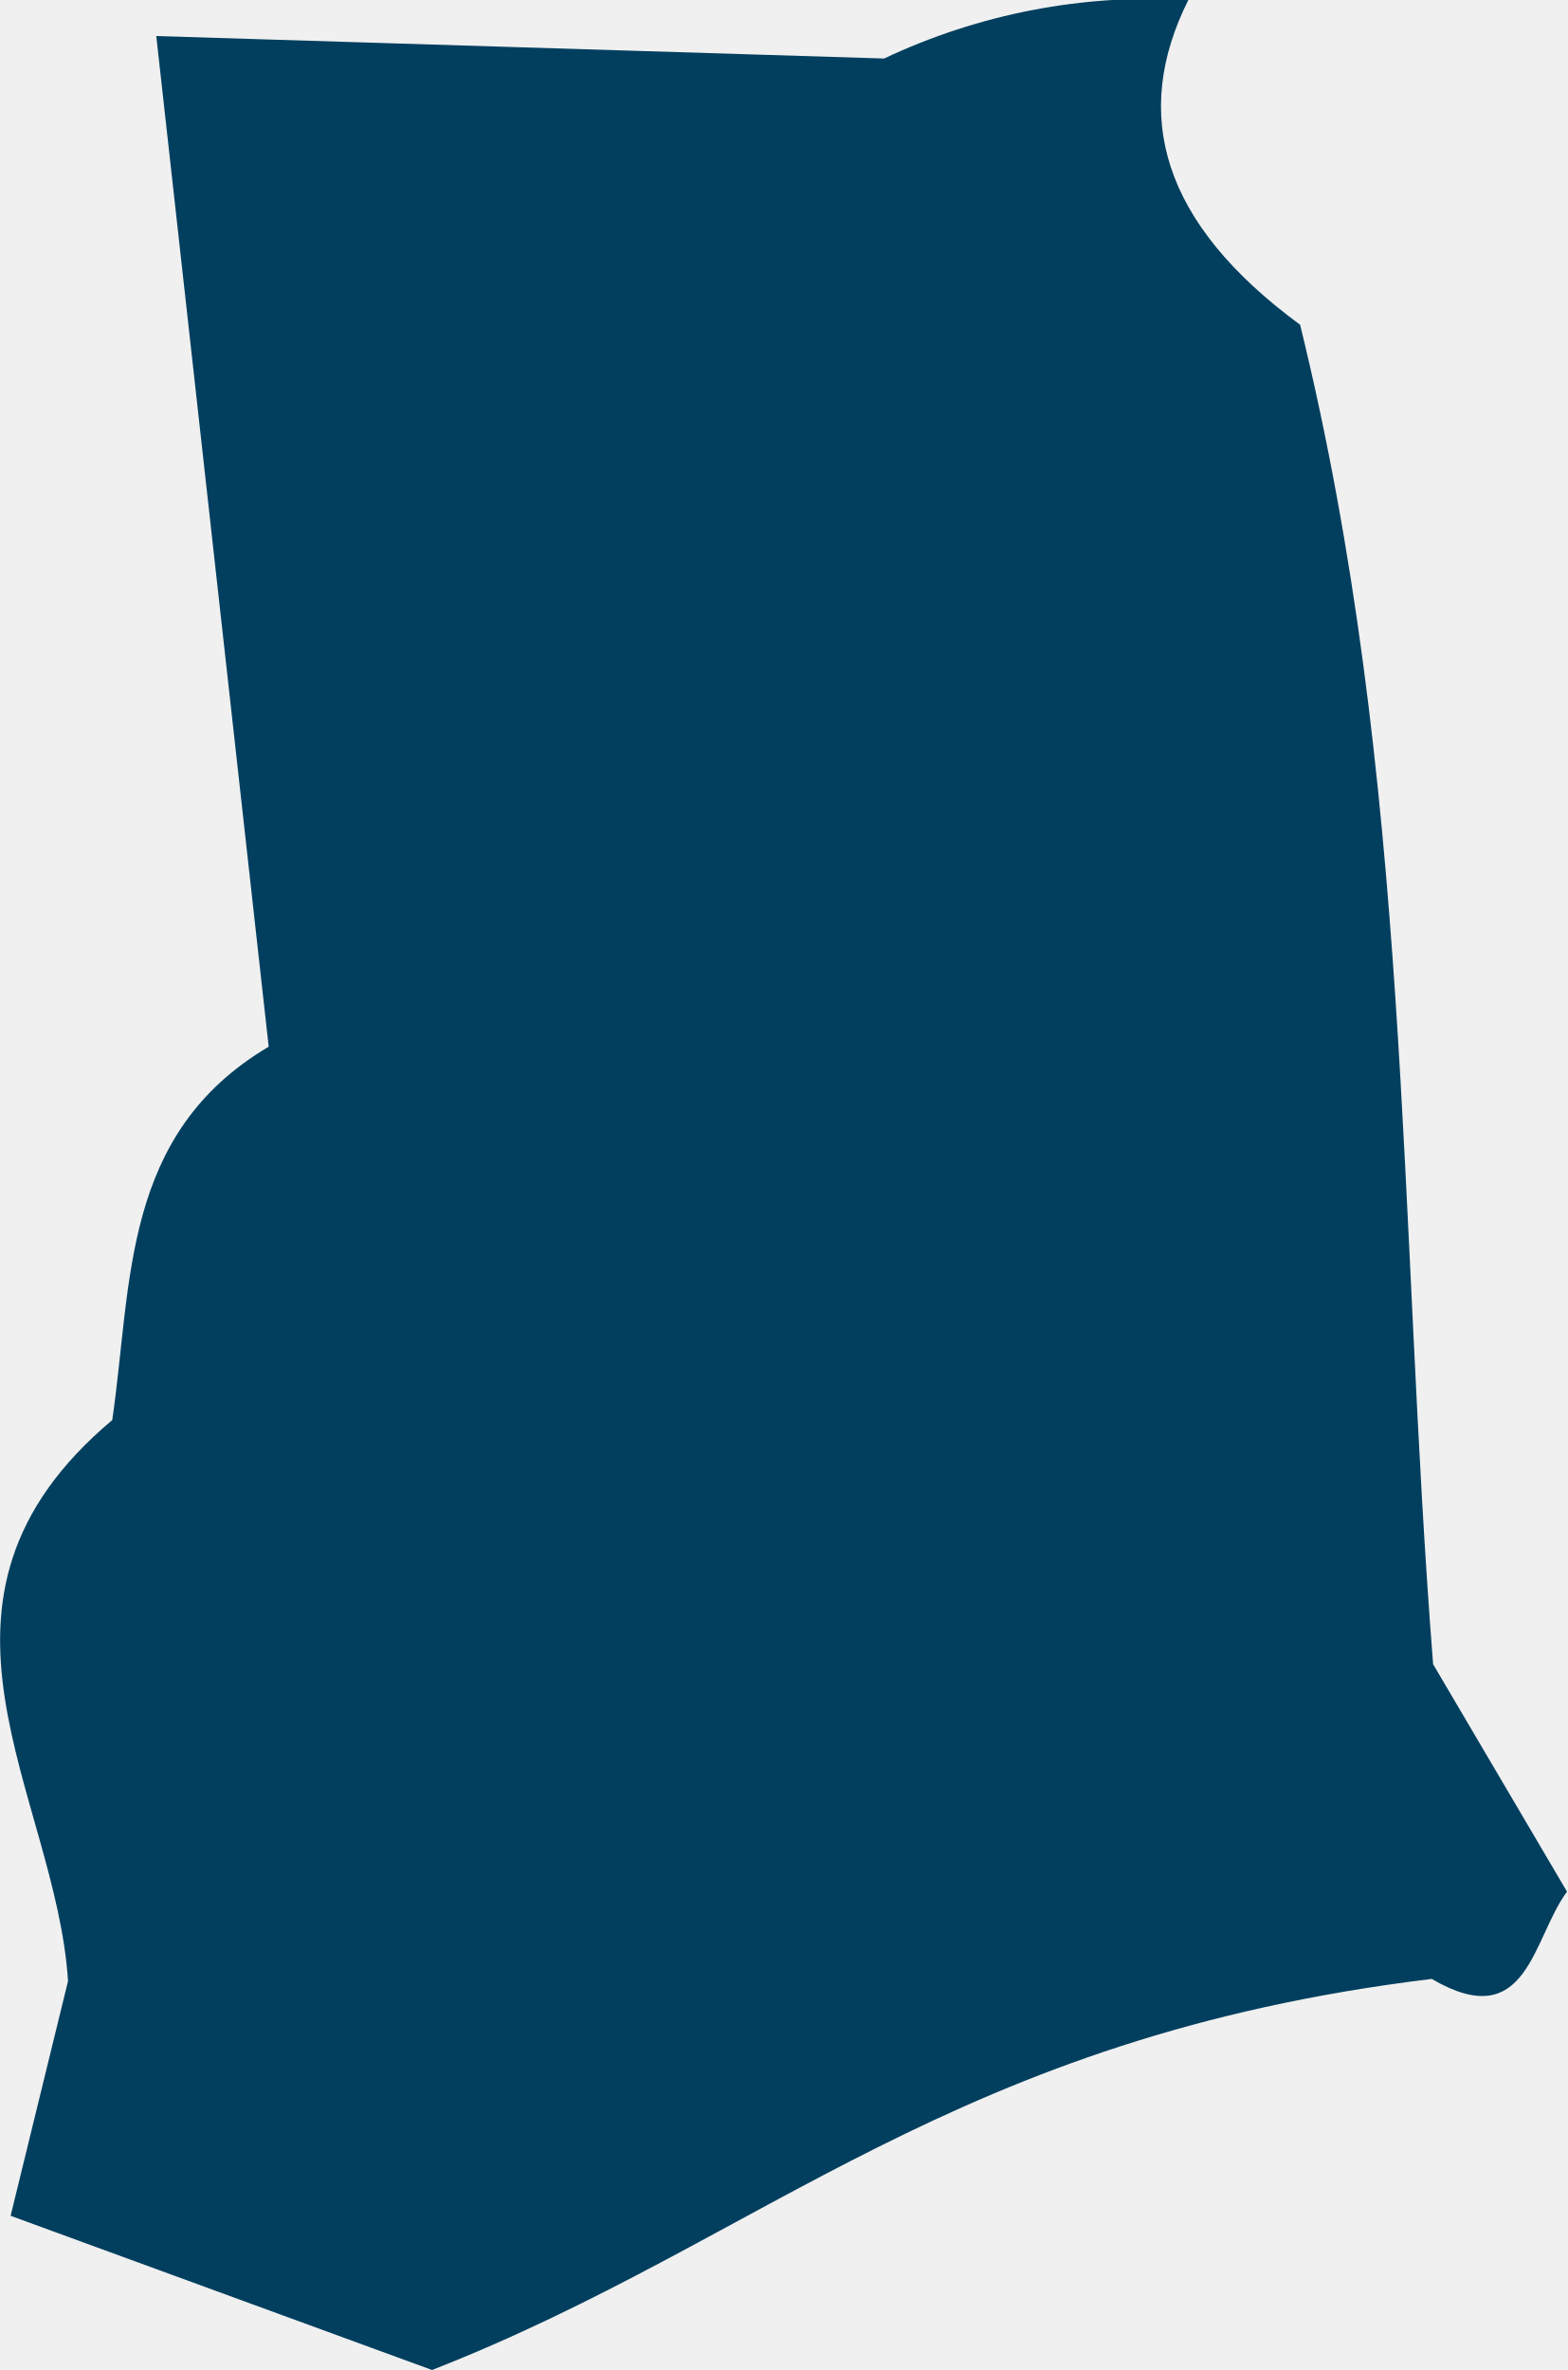
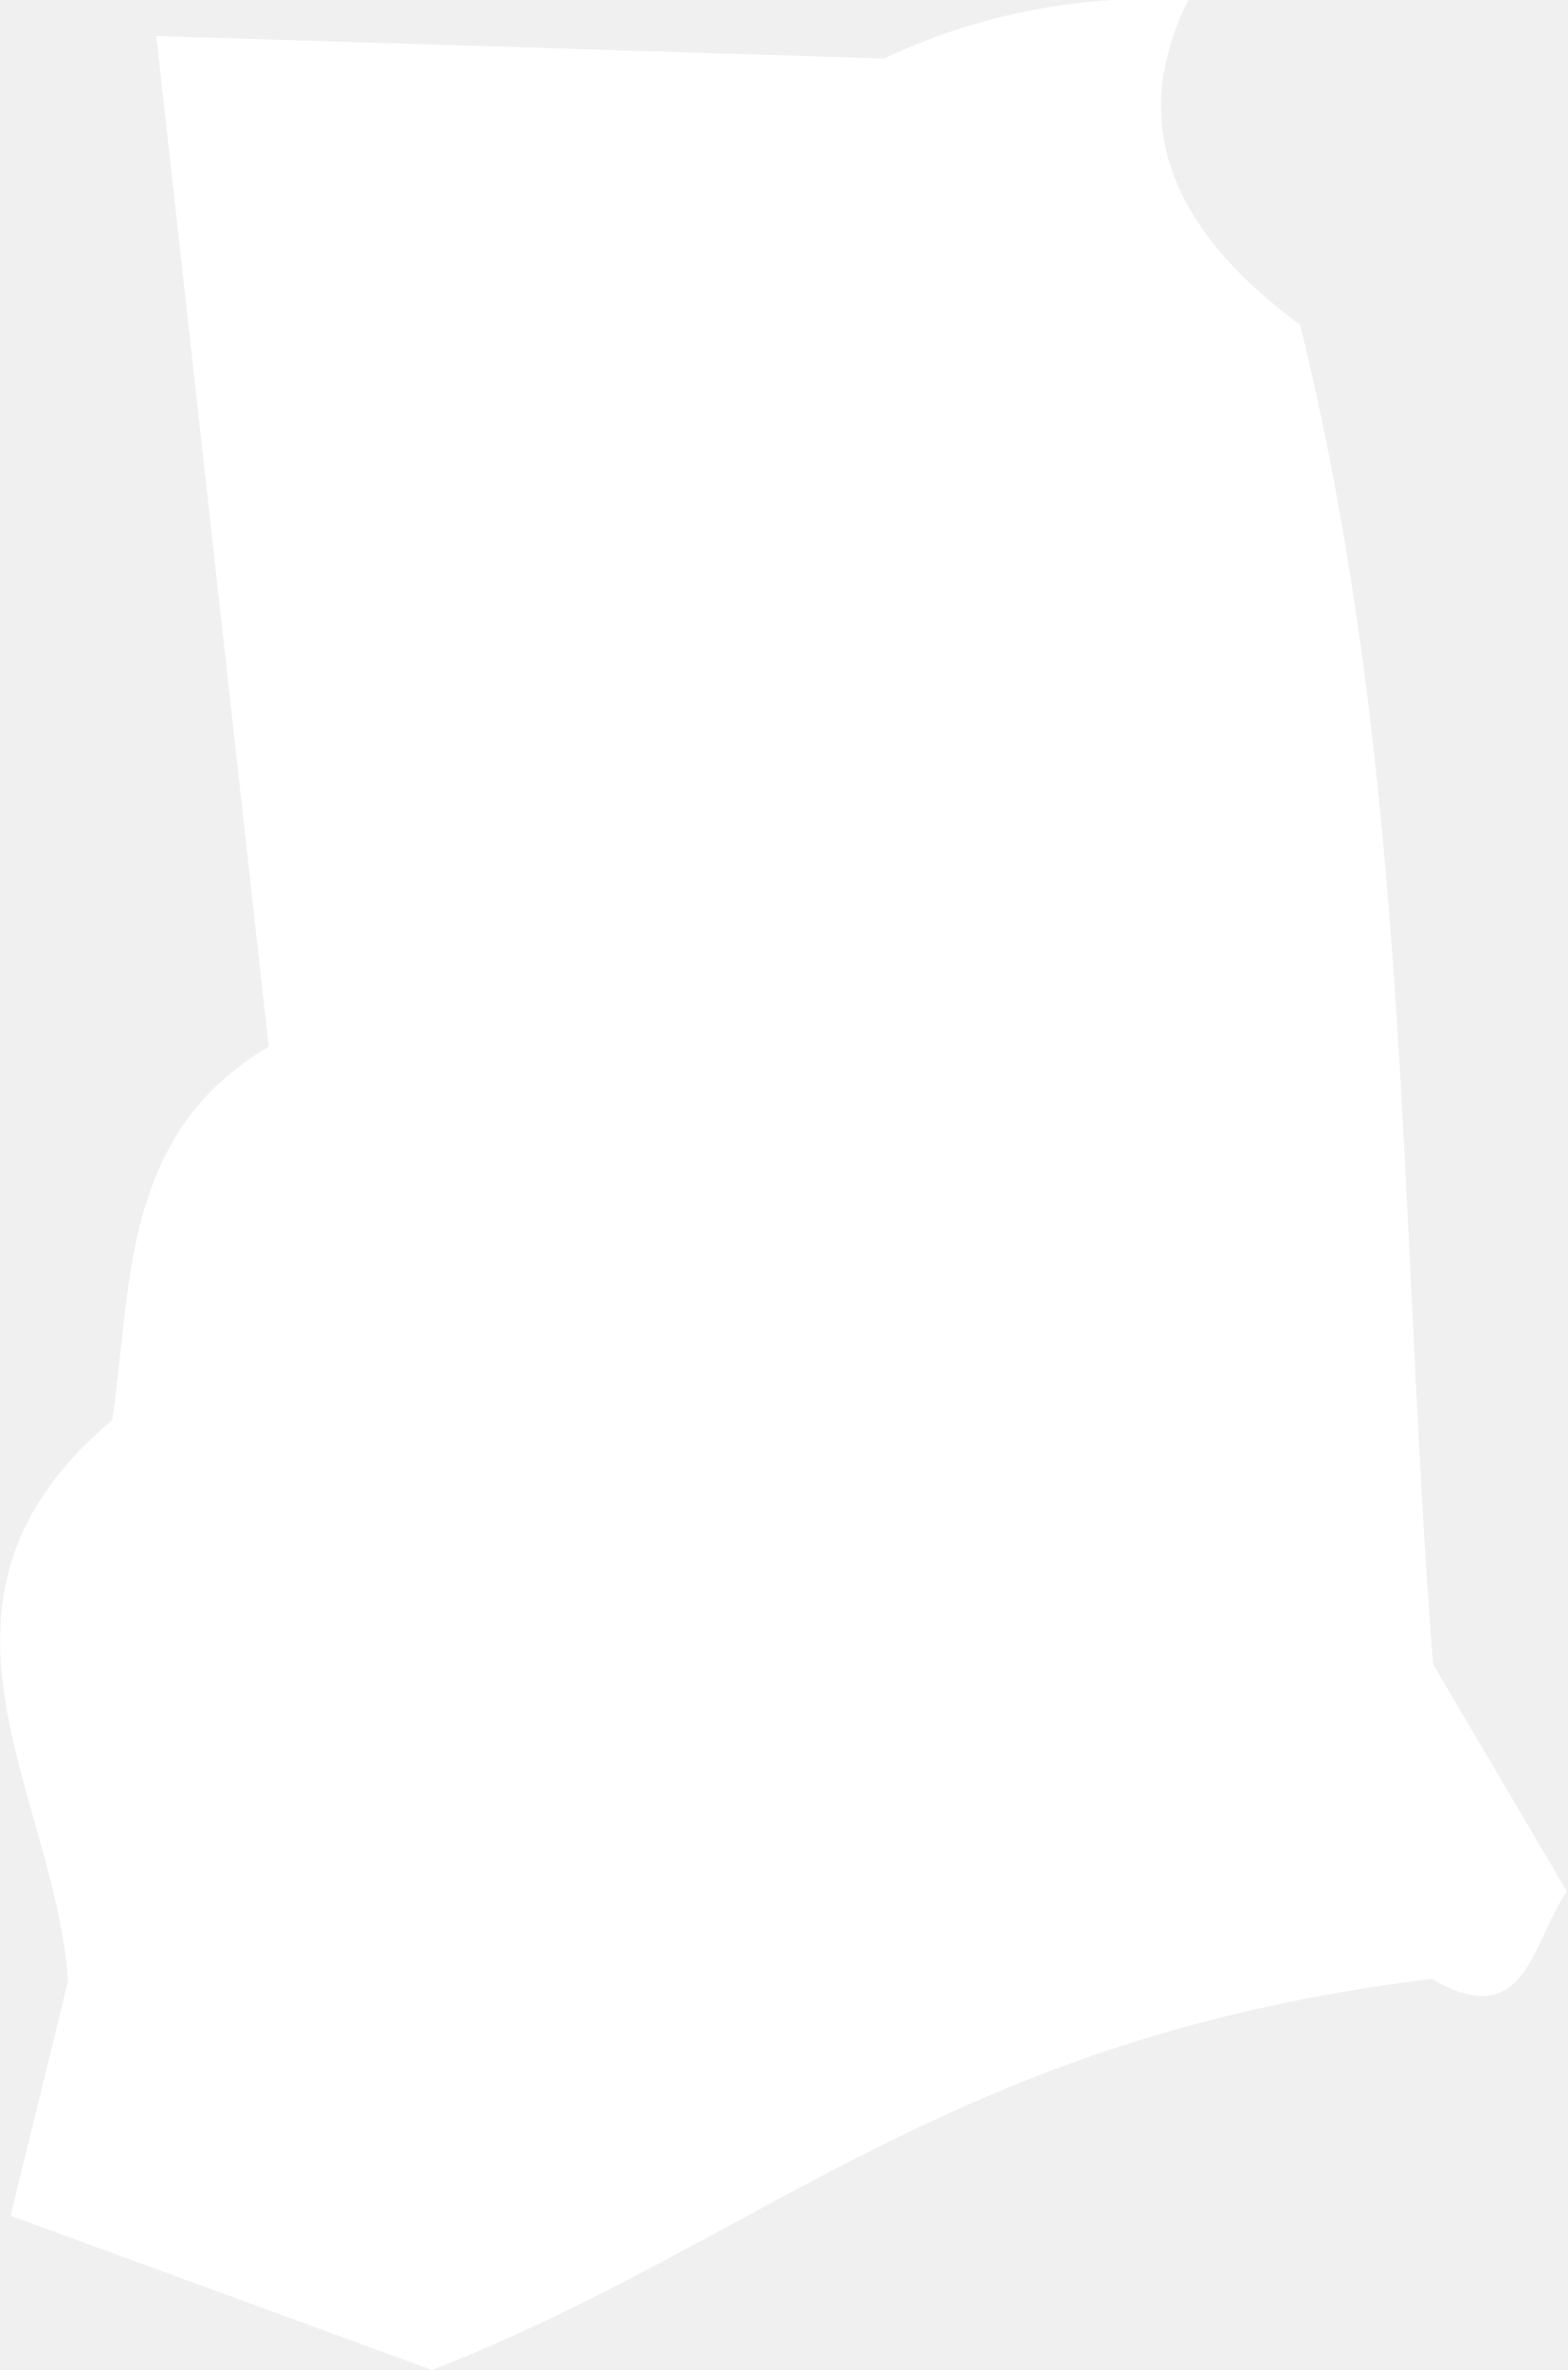
<svg xmlns="http://www.w3.org/2000/svg" width="17.439" height="26.374" viewBox="0 0 17.439 26.374">
-   <path id="Ghana" d="M277.2,468.368c-.387.516-.435,1.6-1.506.972-5.318.646-7.417,2.9-11.125,4.352l-4.69-1.716.639-2.612c-.133-2.09-1.907-4.227.492-6.243.223-1.524.1-3.183,1.741-4.155L261.5,447.719l8.1.25a6.933,6.933,0,0,1,3.385-.651c-.636,1.271-.3,2.48,1.244,3.614,1.245,5.076,1.09,9.952,1.48,14.906l1.489,2.529Z" transform="translate(-259.761 -447.318)" fill="#023f5f" />
+   <path id="Ghana" d="M277.2,468.368c-.387.516-.435,1.6-1.506.972-5.318.646-7.417,2.9-11.125,4.352l-4.69-1.716.639-2.612c-.133-2.09-1.907-4.227.492-6.243.223-1.524.1-3.183,1.741-4.155L261.5,447.719l8.1.25a6.933,6.933,0,0,1,3.385-.651c-.636,1.271-.3,2.48,1.244,3.614,1.245,5.076,1.09,9.952,1.48,14.906l1.489,2.529Z" transform="translate(-259.761 -447.318)" fill="#fff" />
</svg>
